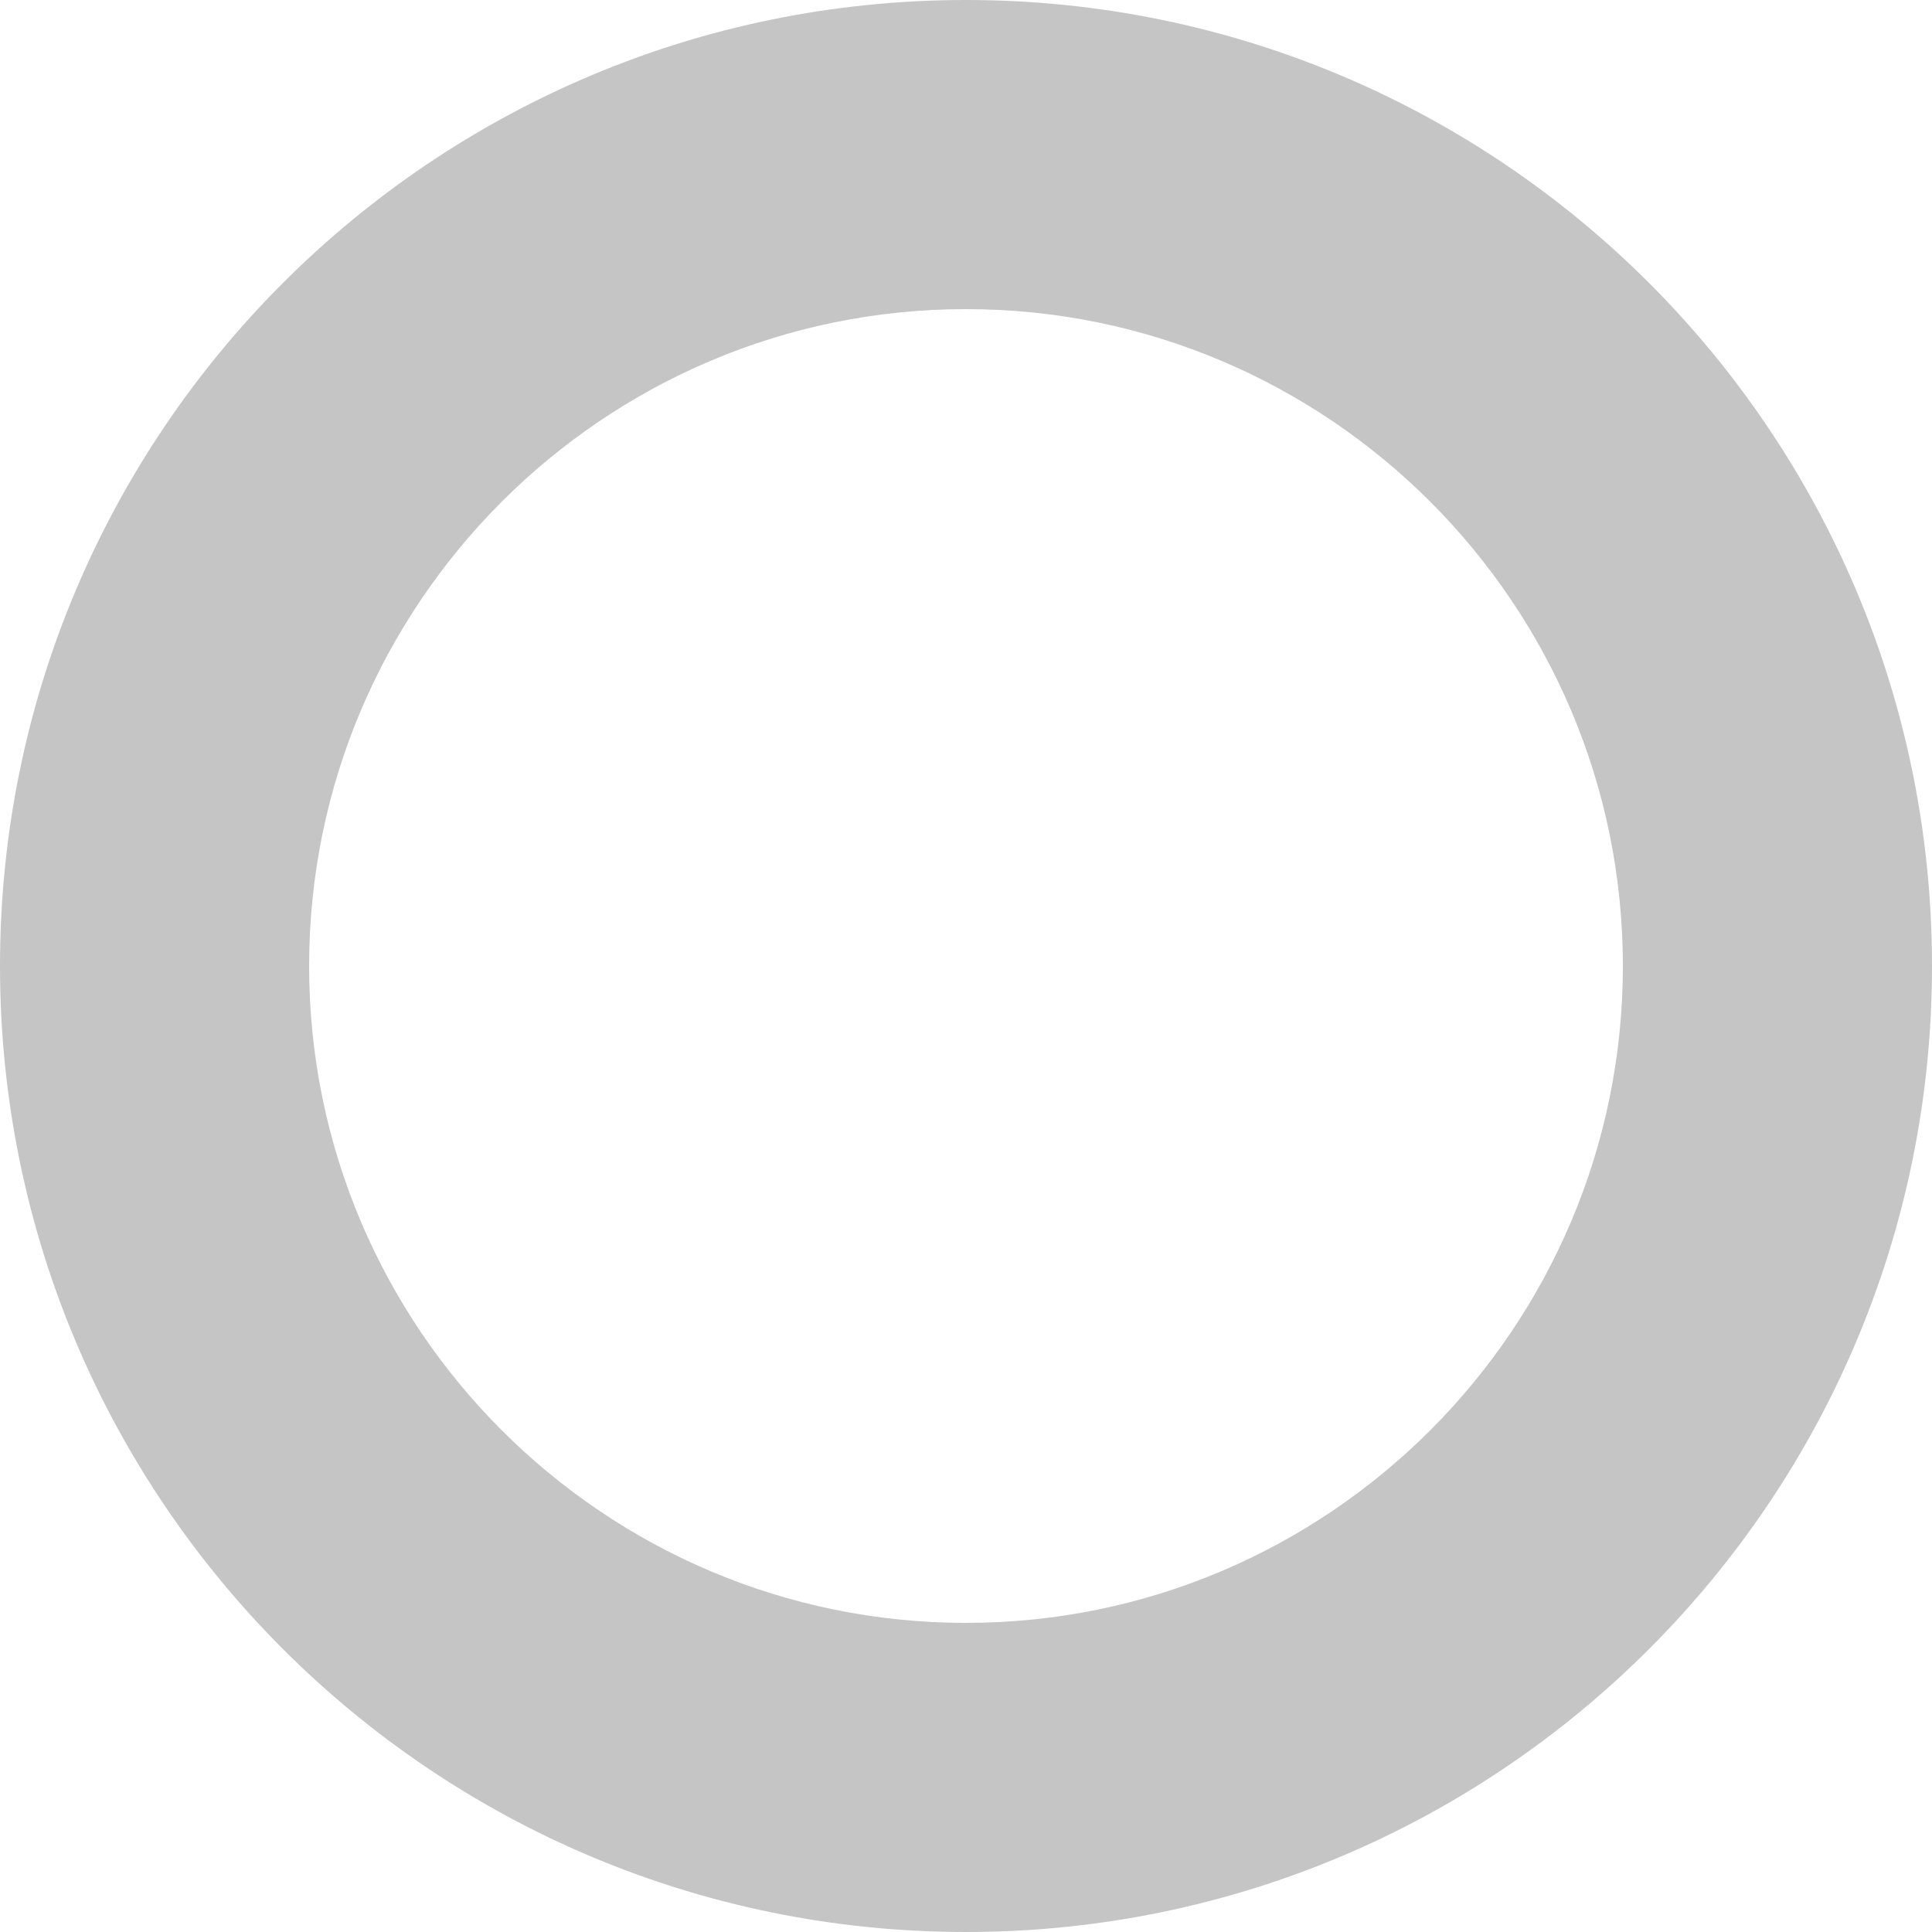
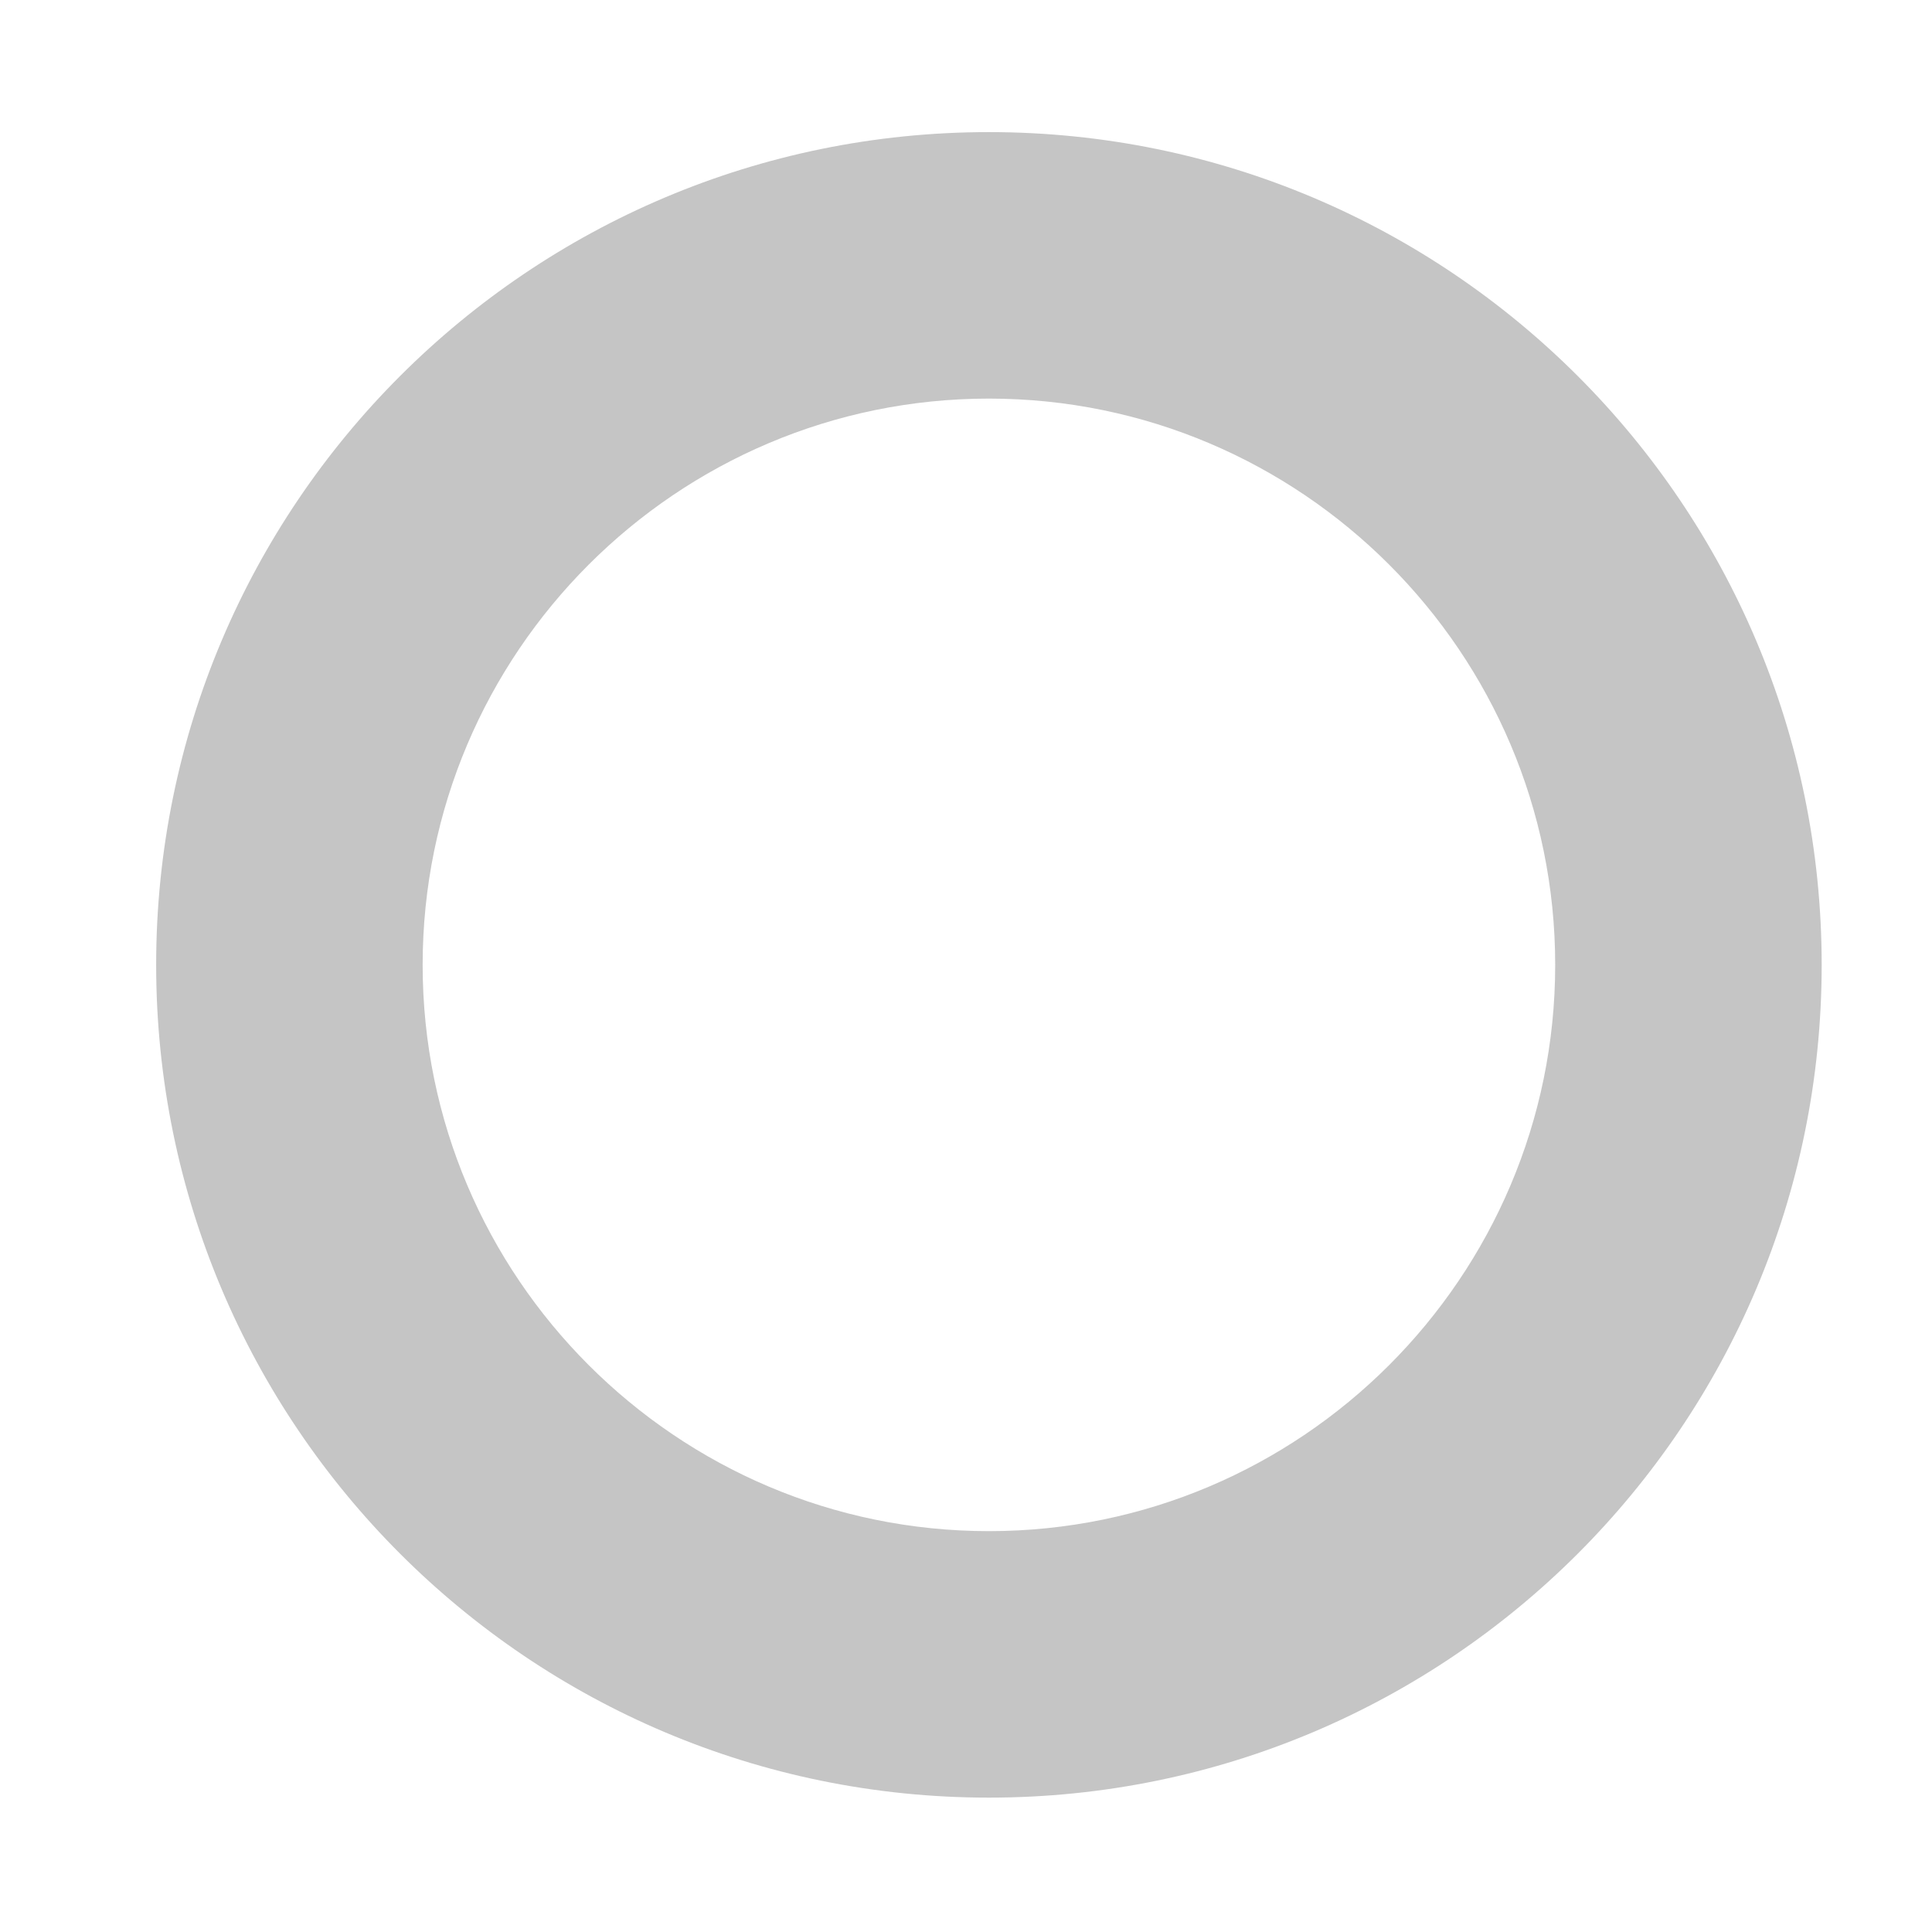
- <svg xmlns="http://www.w3.org/2000/svg" width="25" height="25" viewBox="0 0 25 25" fill="none">
-   <path fill-rule="evenodd" clip-rule="evenodd" d="M0 12.5C0 5.597 5.597 0 12.5 0C19.403 0 25 5.597 25 12.5C25 19.403 19.403 25 12.5 25C5.597 25 0 19.403 0 12.5ZM21 12.5C21 7.813 17.187 4 12.5 4C7.813 4 4 7.813 4 12.5C4 17.187 7.813 21 12.5 21C17.187 21 21 17.187 21 12.5Z" fill="#C5C5C5" />
+ <svg xmlns="http://www.w3.org/2000/svg" width="29" height="29" viewBox="0 0 29 29" fill="none">
+   <path fill-rule="evenodd" clip-rule="evenodd" d="M2.344 14.483C2.344 7.58 7.941 1.983 14.844 1.983C21.747 1.983 27.344 7.58 27.344 14.483C27.344 21.386 21.747 26.983 14.844 26.983C7.941 26.983 2.344 21.386 2.344 14.483ZM23.344 14.483C23.344 9.796 19.531 5.983 14.844 5.983C10.157 5.983 6.344 9.796 6.344 14.483C6.344 19.17 10.157 22.983 14.844 22.983C19.531 22.983 23.344 19.17 23.344 14.483Z" fill="#C5C5C5" />
</svg>
